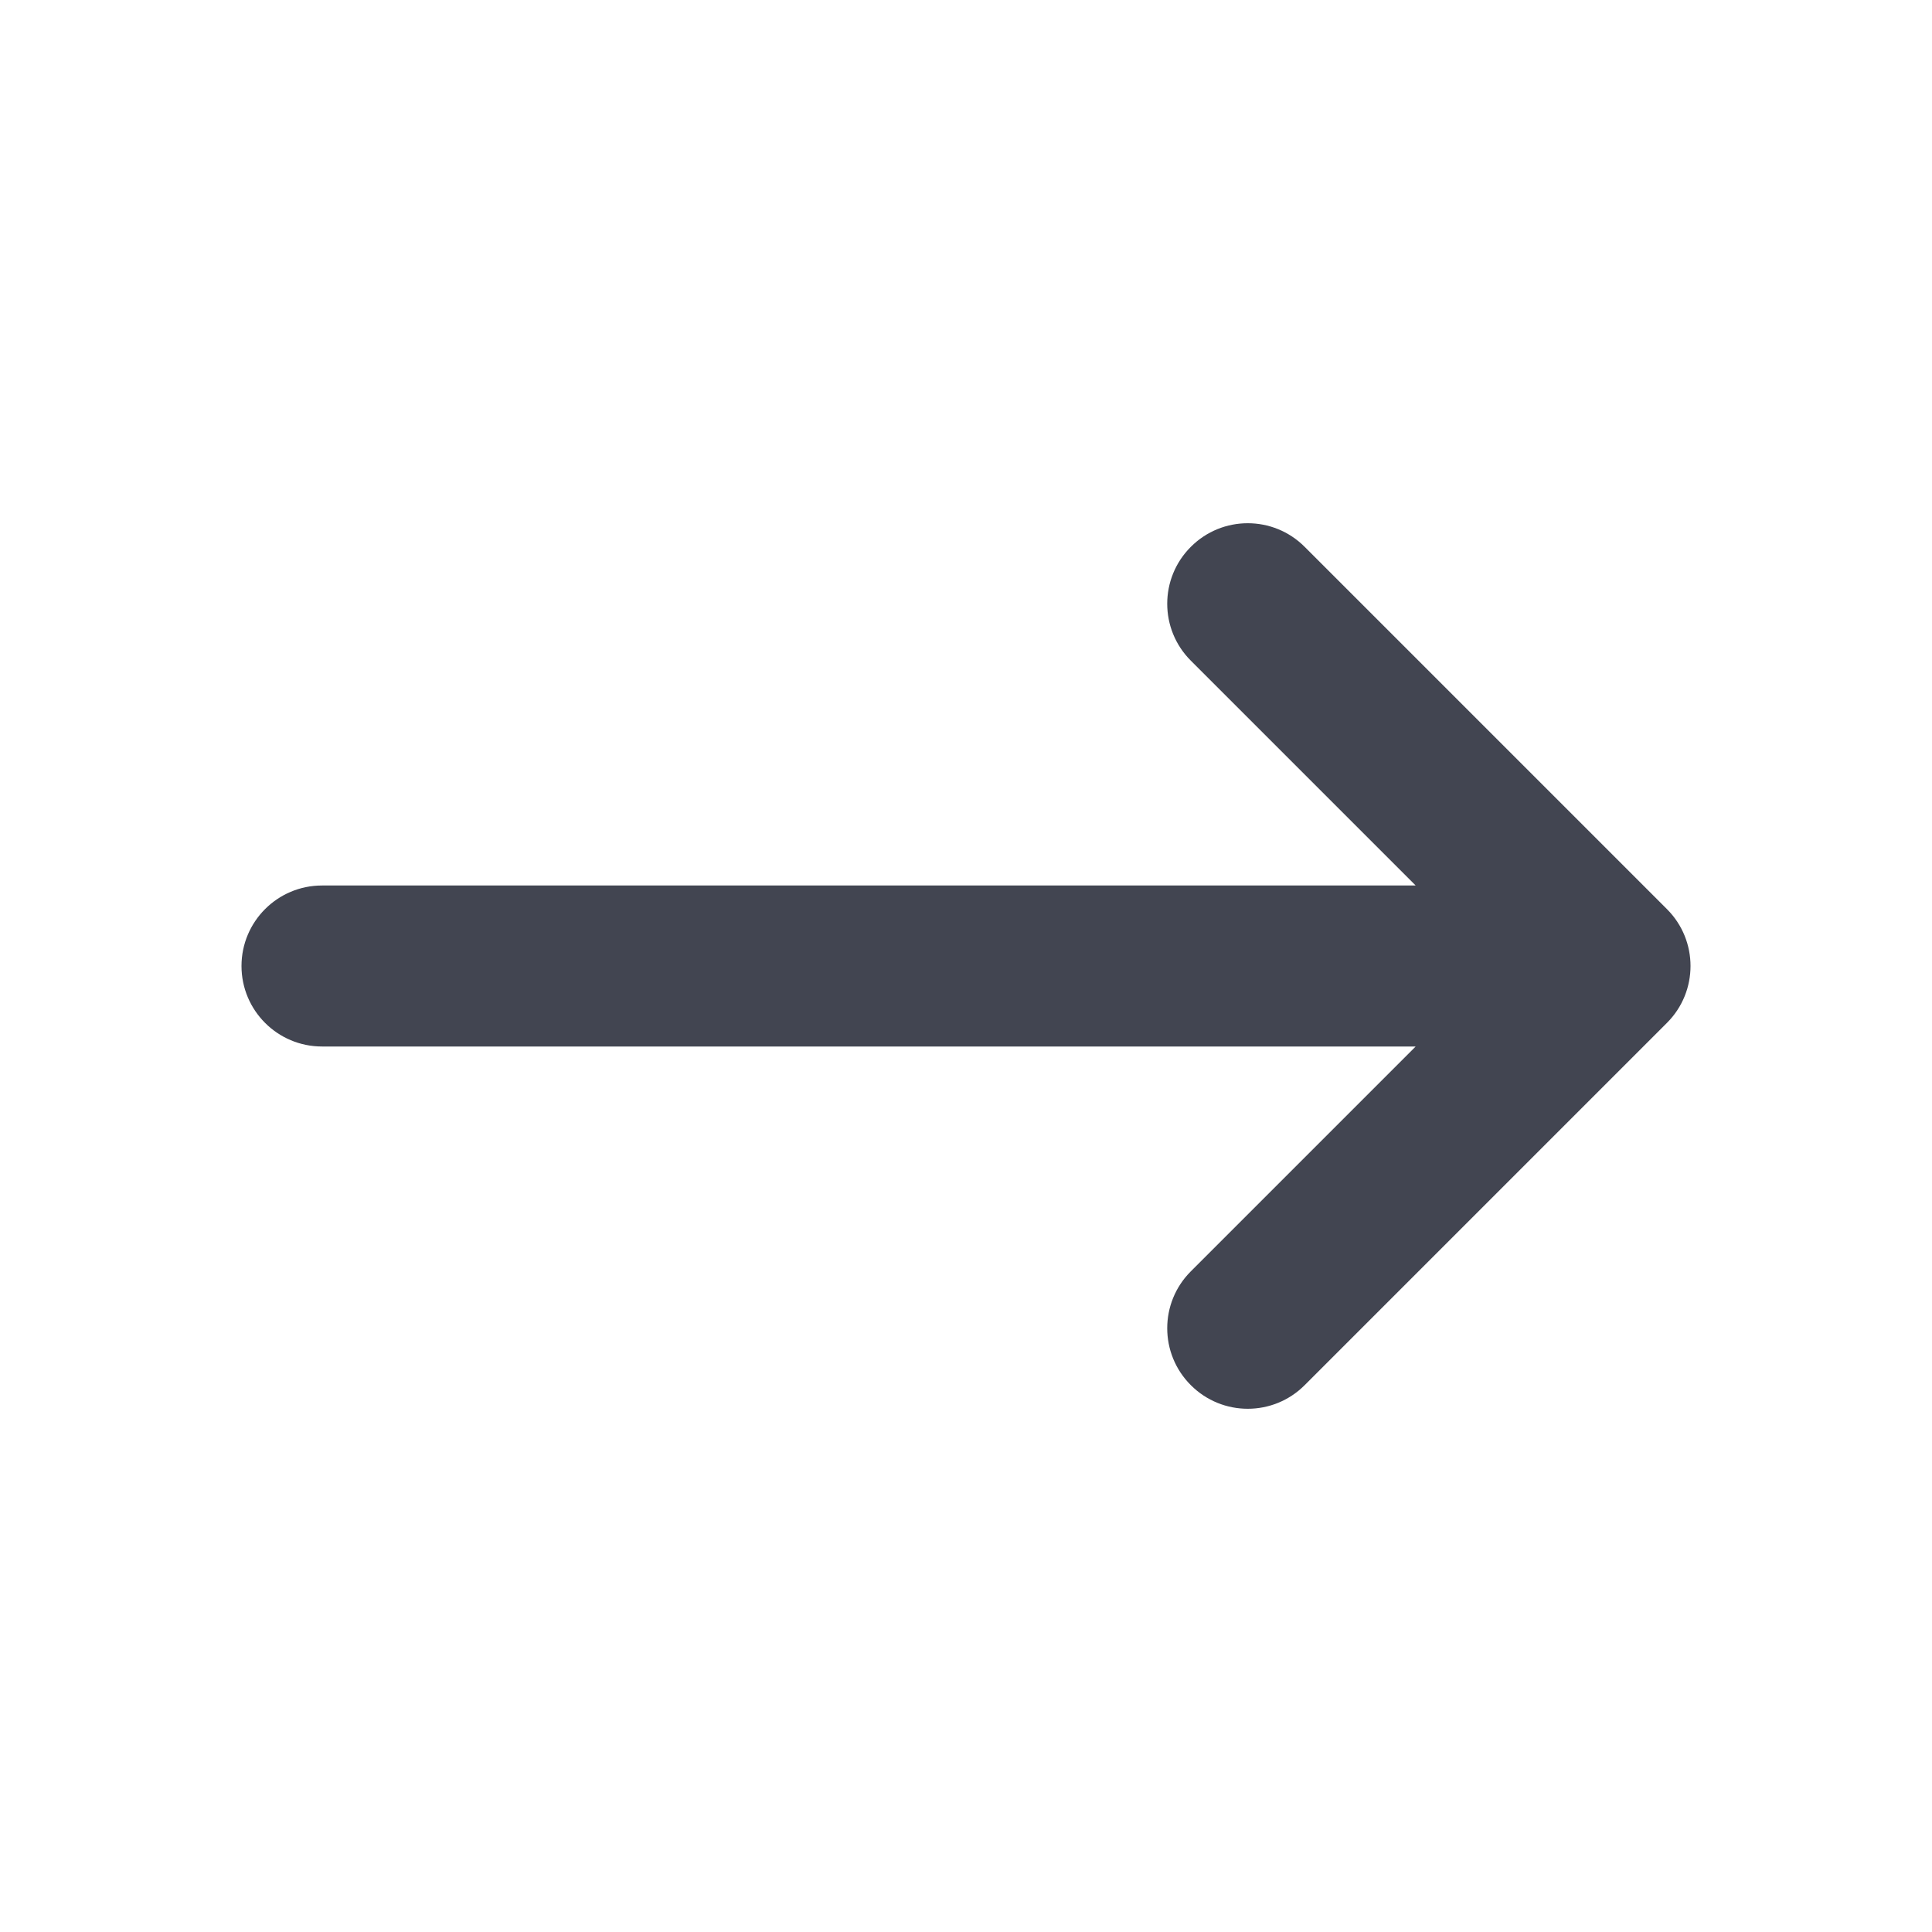
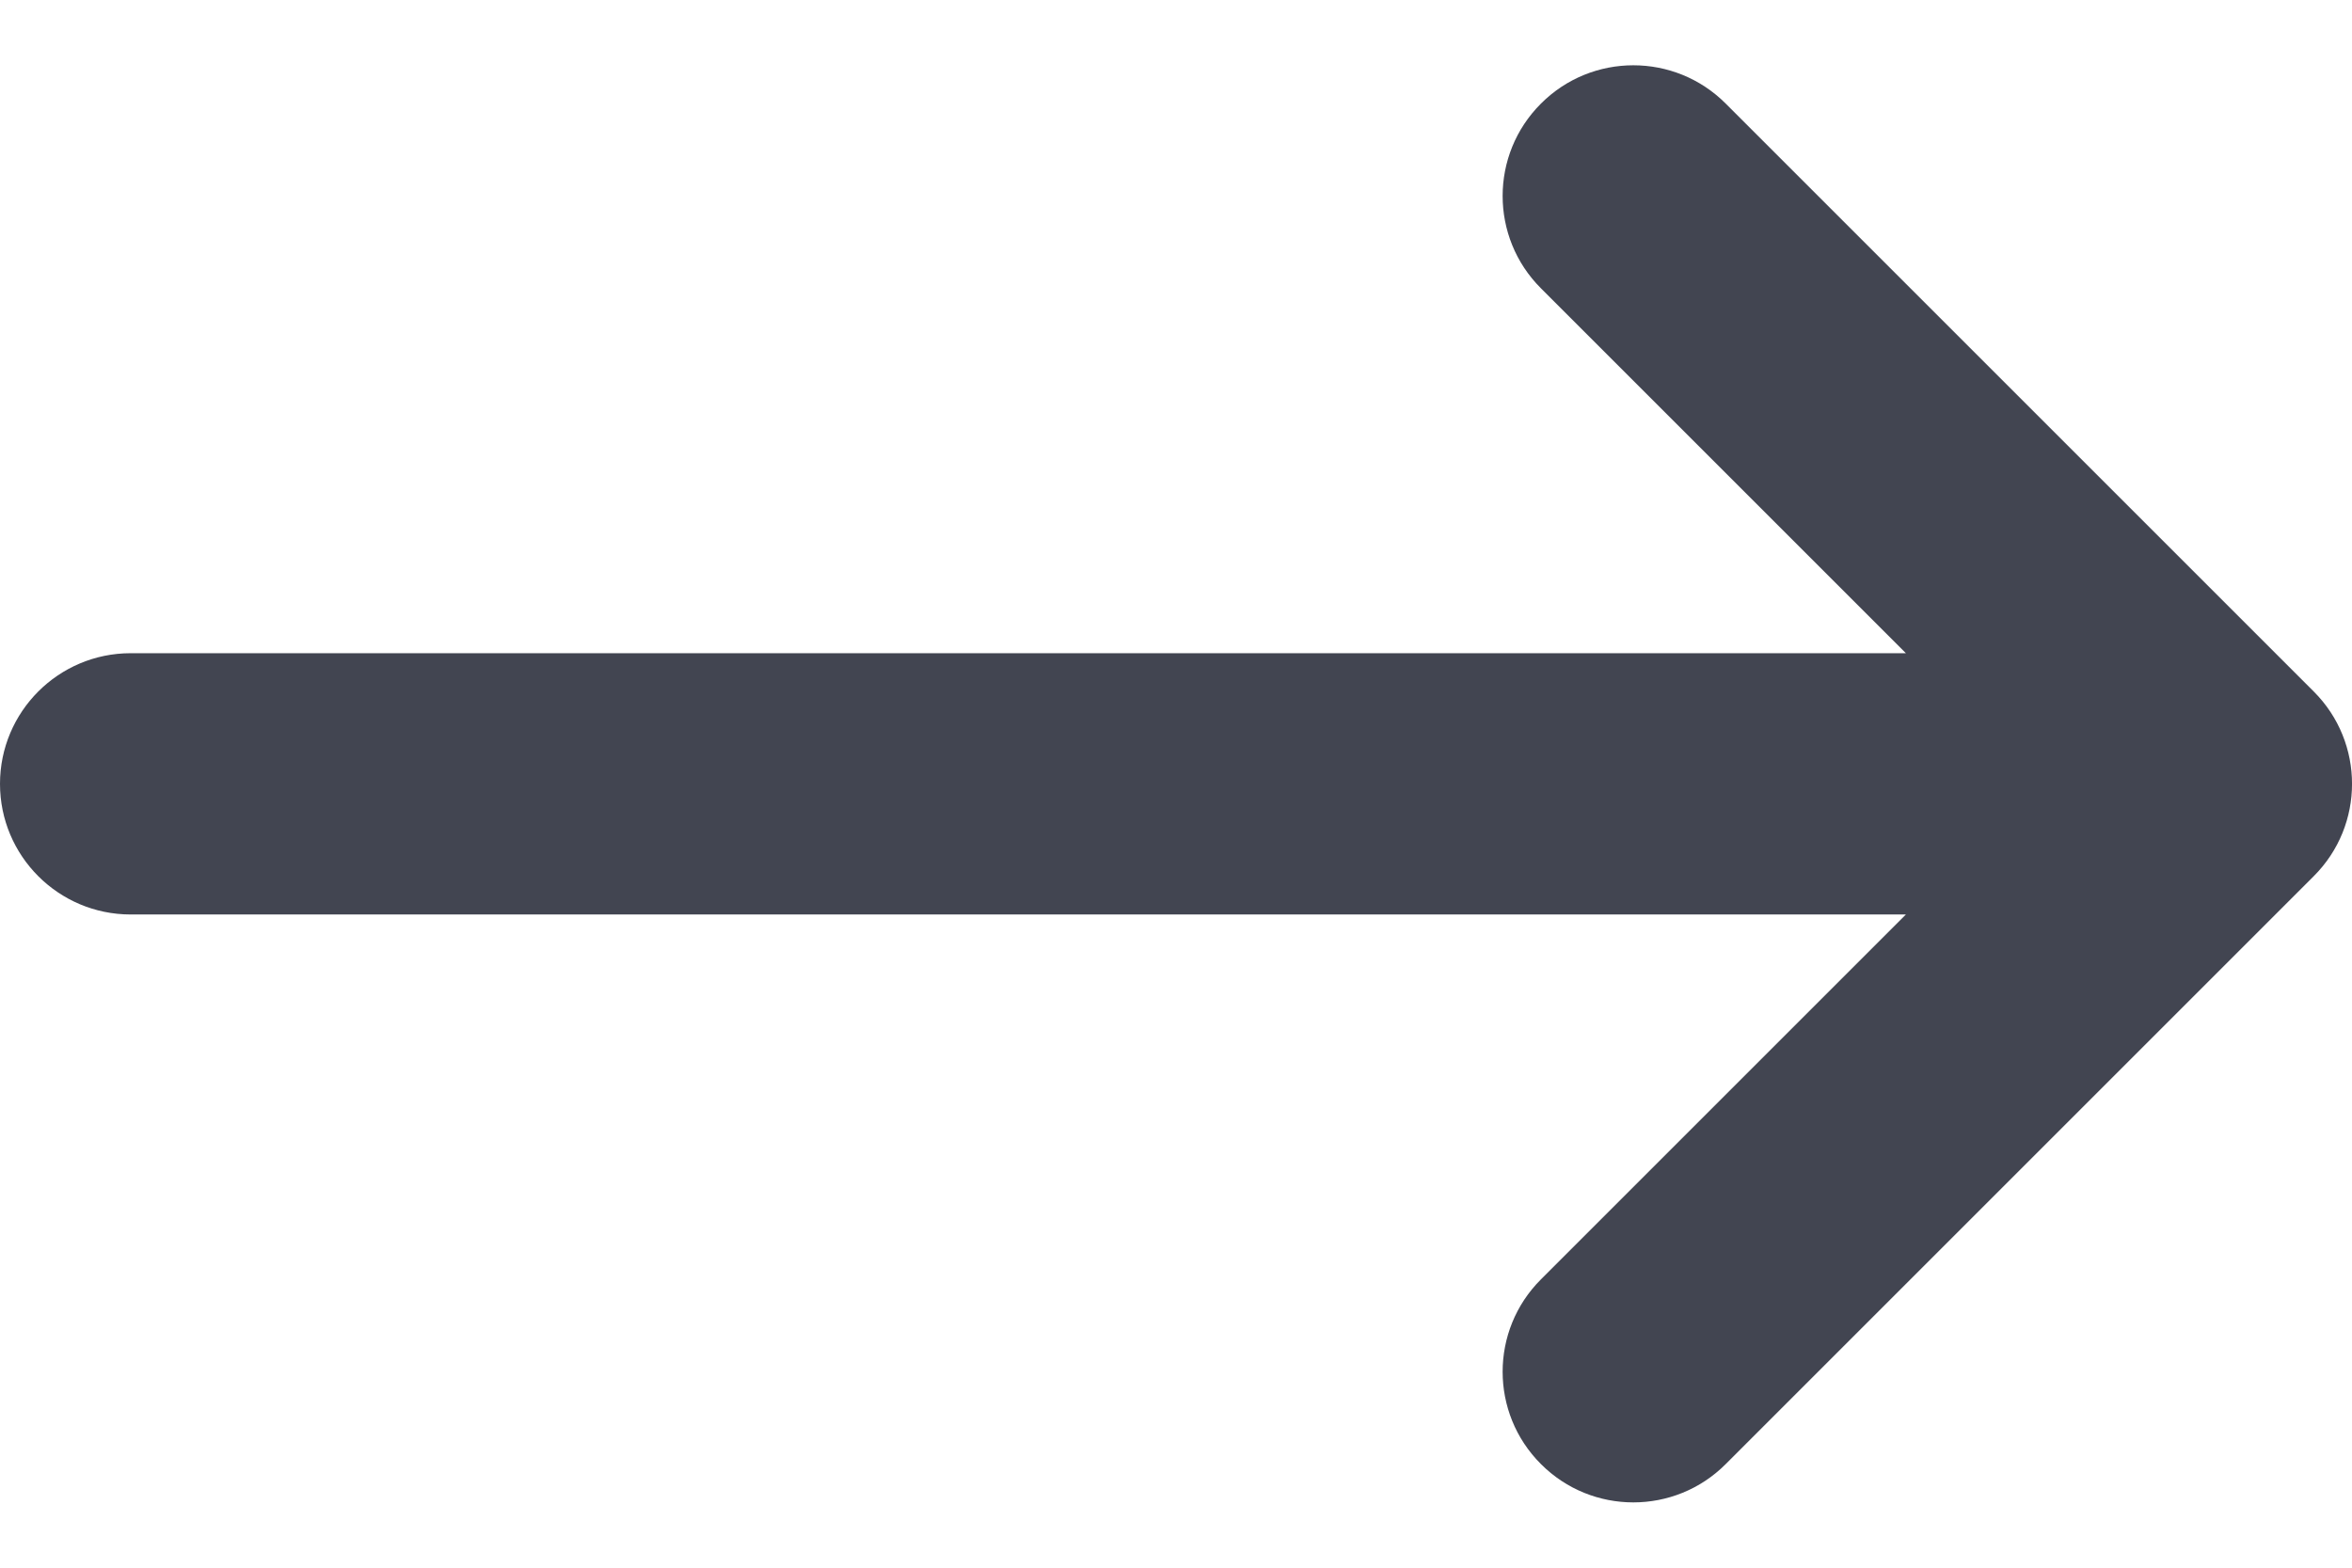
- <svg xmlns="http://www.w3.org/2000/svg" width="24" height="24" viewBox="0 0 24 24" fill="none">
-   <path fill-rule="evenodd" clip-rule="evenodd" d="M14.793 6.793C15.183 6.402 15.817 6.402 16.207 6.793L20.707 11.293C21.098 11.683 21.098 12.317 20.707 12.707L16.207 17.207C15.817 17.598 15.183 17.598 14.793 17.207C14.402 16.817 14.402 16.183 14.793 15.793L17.586 13H4C3.448 13 3 12.552 3 12C3 11.448 3.448 11 4 11H17.586L14.793 8.207C14.402 7.817 14.402 7.183 14.793 6.793Z" fill="#424551" />
+ <svg xmlns="http://www.w3.org/2000/svg" width="18" height="12" viewBox="0 0 18 12" fill="none">
+   <path fill-rule="evenodd" clip-rule="evenodd" d="M11.793 0.793C12.183 0.402 12.817 0.402 13.207 0.793L17.707 5.293C18.098 5.683 18.098 6.317 17.707 6.707L13.207 11.207C12.817 11.598 12.183 11.598 11.793 11.207C11.402 10.817 11.402 10.183 11.793 9.793L14.586 7H1C0.448 7 0 6.552 0 6C0 5.448 0.448 5 1 5H14.586L11.793 2.207C11.402 1.817 11.402 1.183 11.793 0.793Z" fill="#424551" />
</svg>
